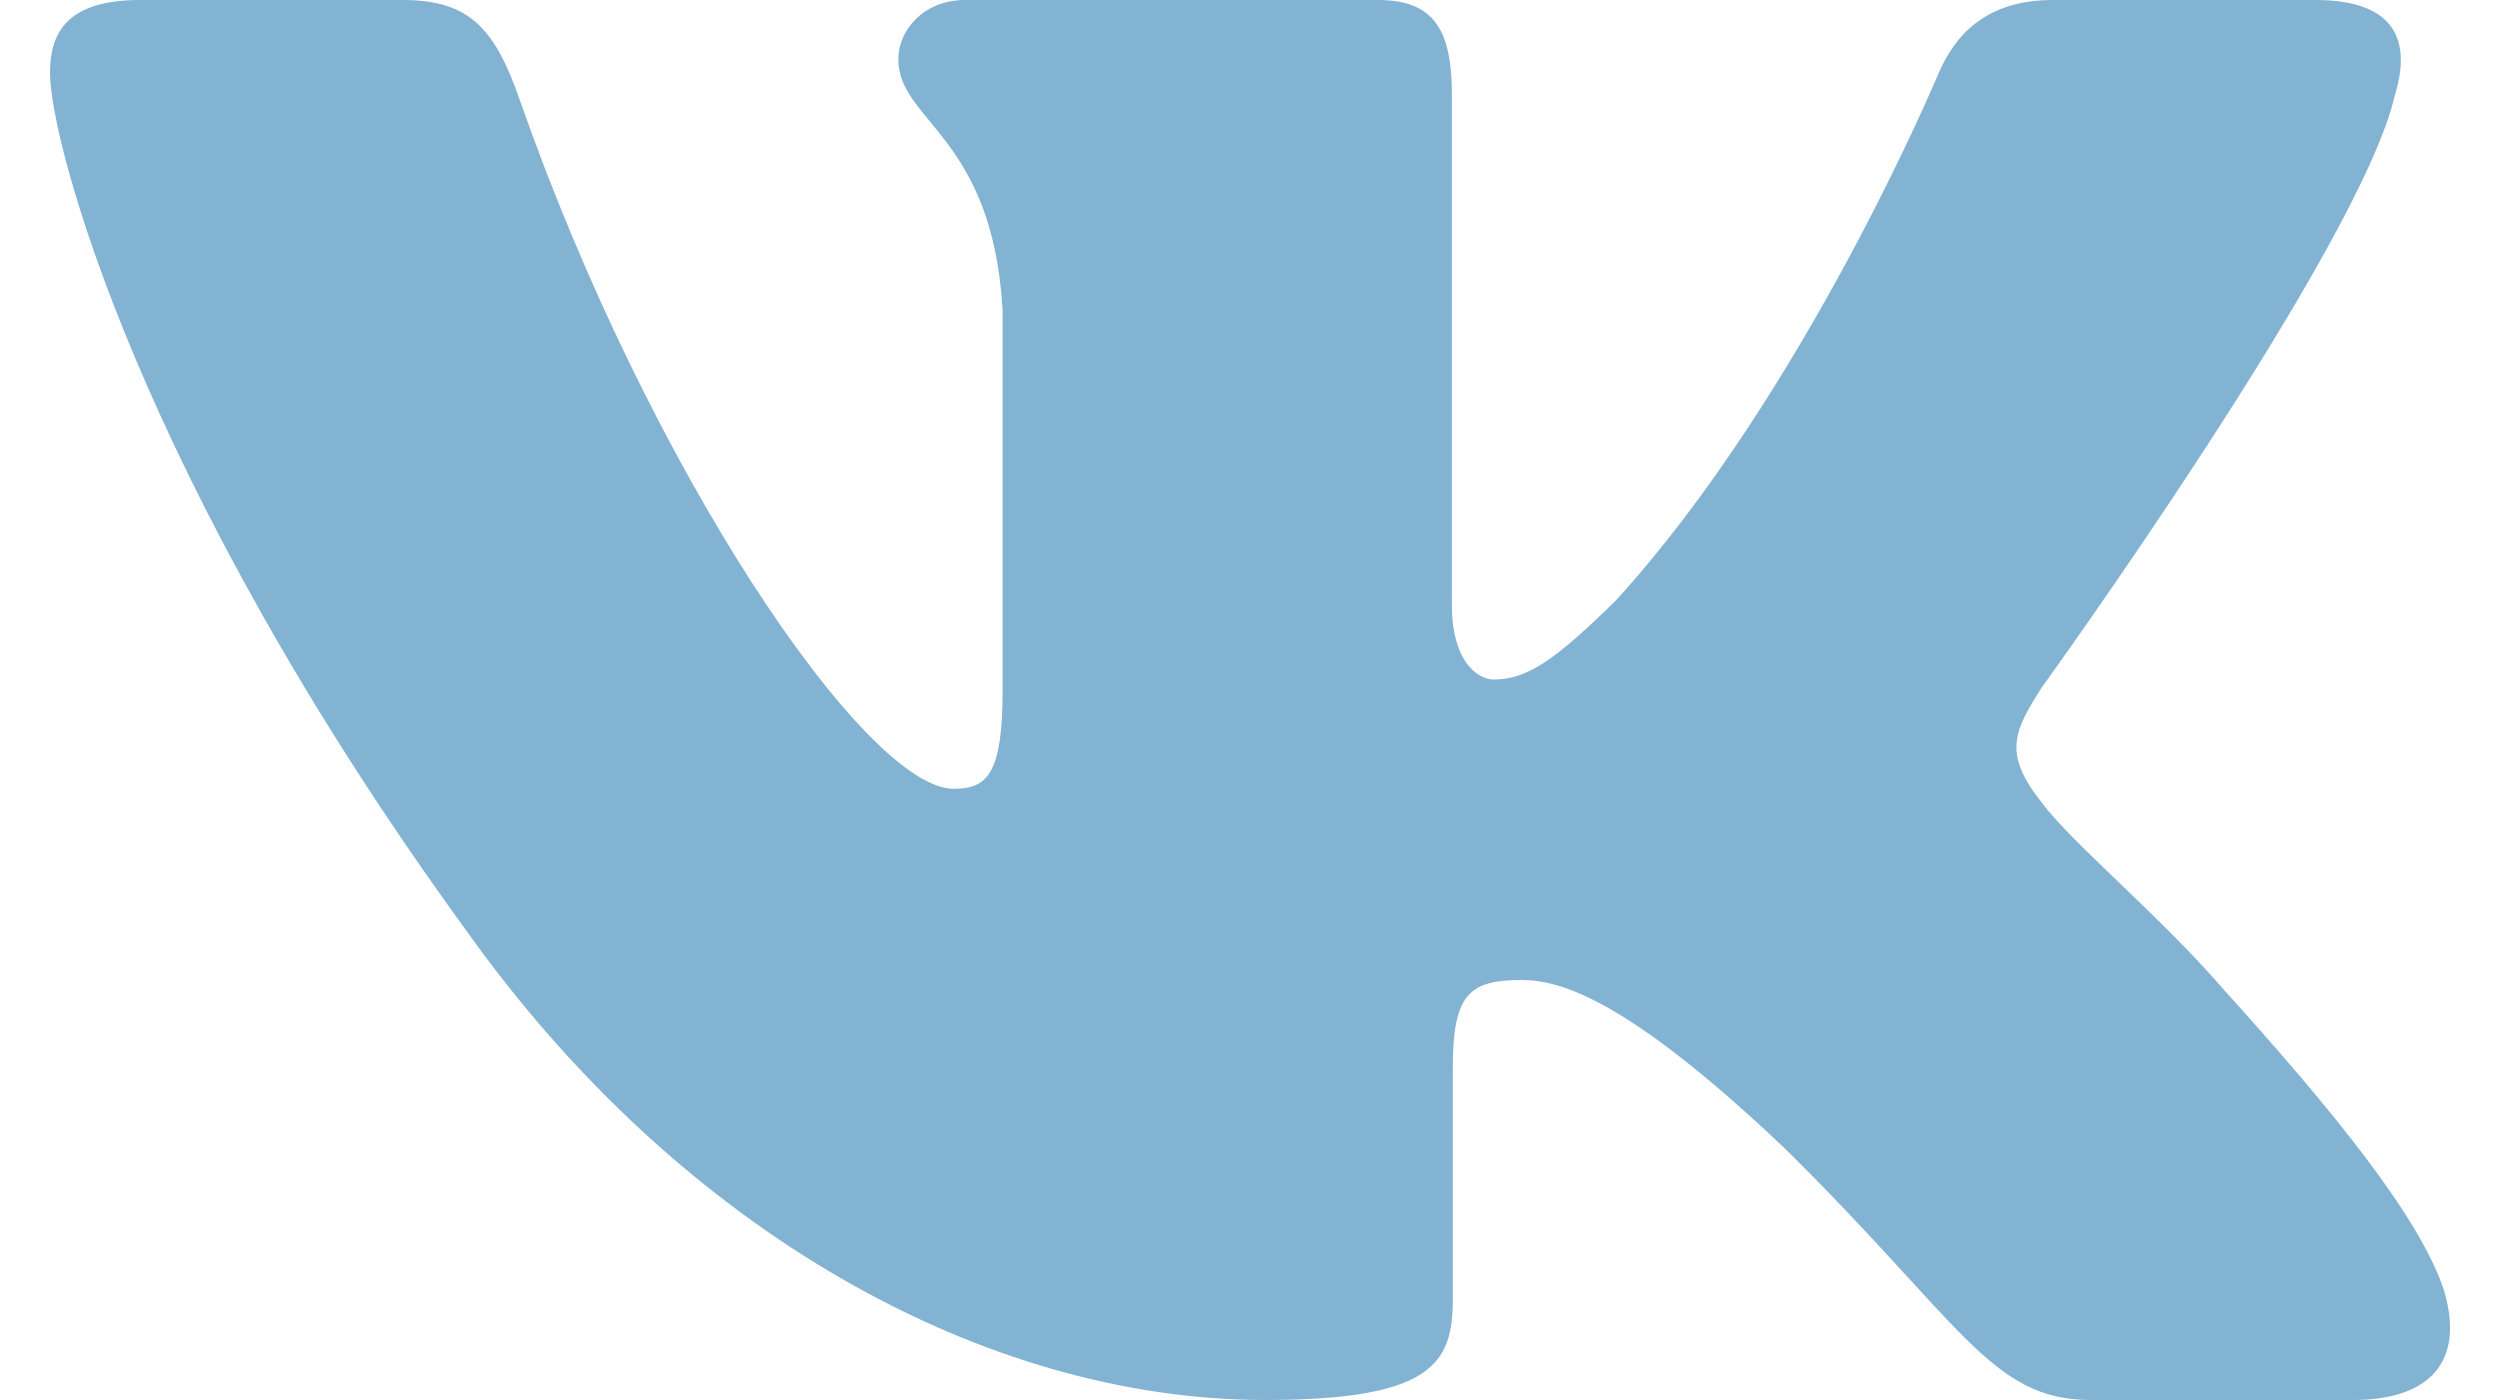
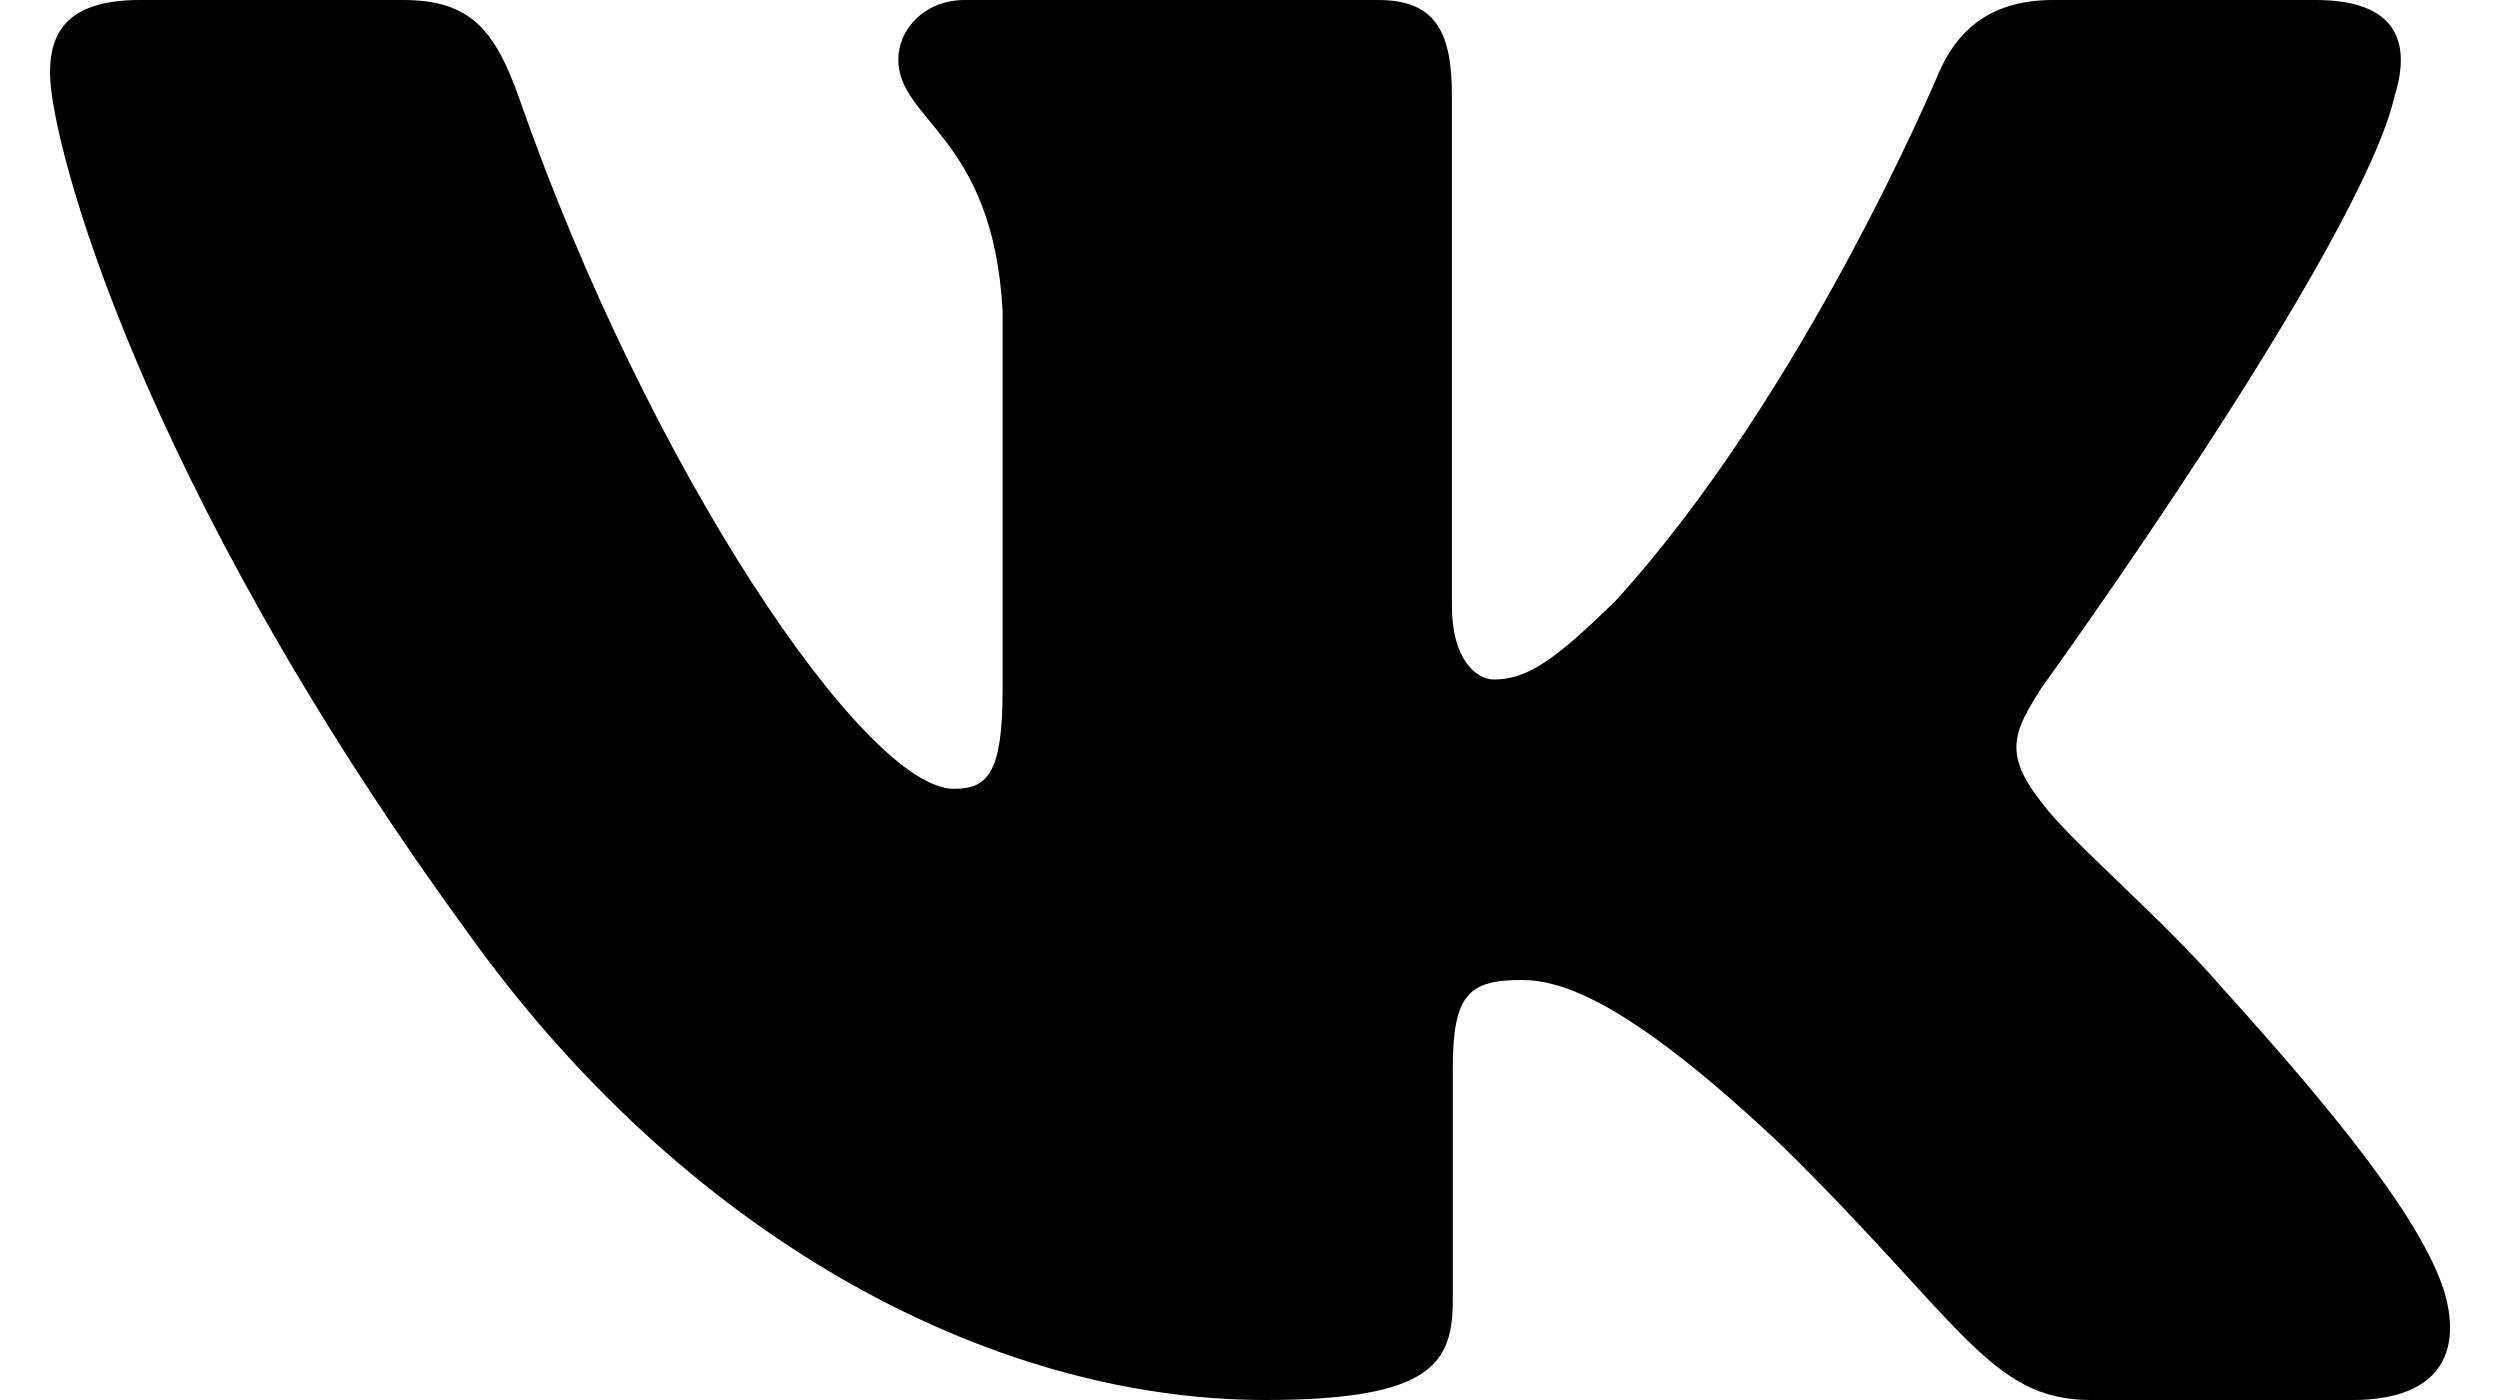
- <svg xmlns="http://www.w3.org/2000/svg" width="25" height="14" viewBox="0 0 25 14" fill="none">
-   <path fill-rule="evenodd" clip-rule="evenodd" d="M23.95 0.948C24.116 0.402 23.95 0 23.155 0H20.53C19.862 0 19.554 0.347 19.387 0.73C19.387 0.73 18.052 3.926 16.161 6.002C15.549 6.604 15.271 6.795 14.937 6.795C14.77 6.795 14.519 6.604 14.519 6.057V0.948C14.519 0.292 14.335 0 13.779 0H9.651C9.234 0 8.983 0.304 8.983 0.593C8.983 1.214 9.929 1.358 10.026 3.106V6.904C10.026 7.737 9.873 7.888 9.539 7.888C8.649 7.888 6.484 4.677 5.199 1.003C4.95 0.288 4.698 0 4.027 0H1.4C0.65 0 0.5 0.347 0.5 0.73C0.5 1.412 1.39 4.8 4.645 9.281C6.815 12.341 9.87 14 12.653 14C14.322 14 14.528 13.632 14.528 12.997V10.684C14.528 9.947 14.686 9.8 15.215 9.8C15.605 9.8 16.272 9.992 17.83 11.467C19.61 13.216 19.903 14 20.905 14H23.53C24.28 14 24.656 13.632 24.44 12.904C24.202 12.18 23.352 11.129 22.225 9.882C21.613 9.172 20.695 8.407 20.416 8.024C20.027 7.533 20.138 7.314 20.416 6.877C20.416 6.877 23.616 2.451 23.949 0.948H23.95Z" fill="#83B3D3" />
+ <svg xmlns="http://www.w3.org/2000/svg" width="25" height="14" viewBox="0 0 25 14">
+   <path fill-rule="evenodd" clip-rule="evenodd" d="M23.95 0.948C24.116 0.402 23.95 0 23.155 0H20.53C19.862 0 19.554 0.347 19.387 0.73C19.387 0.73 18.052 3.926 16.161 6.002C15.549 6.604 15.271 6.795 14.937 6.795C14.77 6.795 14.519 6.604 14.519 6.057V0.948C14.519 0.292 14.335 0 13.779 0H9.651C9.234 0 8.983 0.304 8.983 0.593C8.983 1.214 9.929 1.358 10.026 3.106V6.904C10.026 7.737 9.873 7.888 9.539 7.888C8.649 7.888 6.484 4.677 5.199 1.003C4.95 0.288 4.698 0 4.027 0H1.4C0.65 0 0.5 0.347 0.5 0.73C0.5 1.412 1.39 4.8 4.645 9.281C6.815 12.341 9.87 14 12.653 14C14.322 14 14.528 13.632 14.528 12.997V10.684C14.528 9.947 14.686 9.8 15.215 9.8C15.605 9.8 16.272 9.992 17.83 11.467C19.61 13.216 19.903 14 20.905 14H23.53C24.28 14 24.656 13.632 24.44 12.904C24.202 12.18 23.352 11.129 22.225 9.882C21.613 9.172 20.695 8.407 20.416 8.024C20.027 7.533 20.138 7.314 20.416 6.877C20.416 6.877 23.616 2.451 23.949 0.948H23.95Z" />
</svg>
